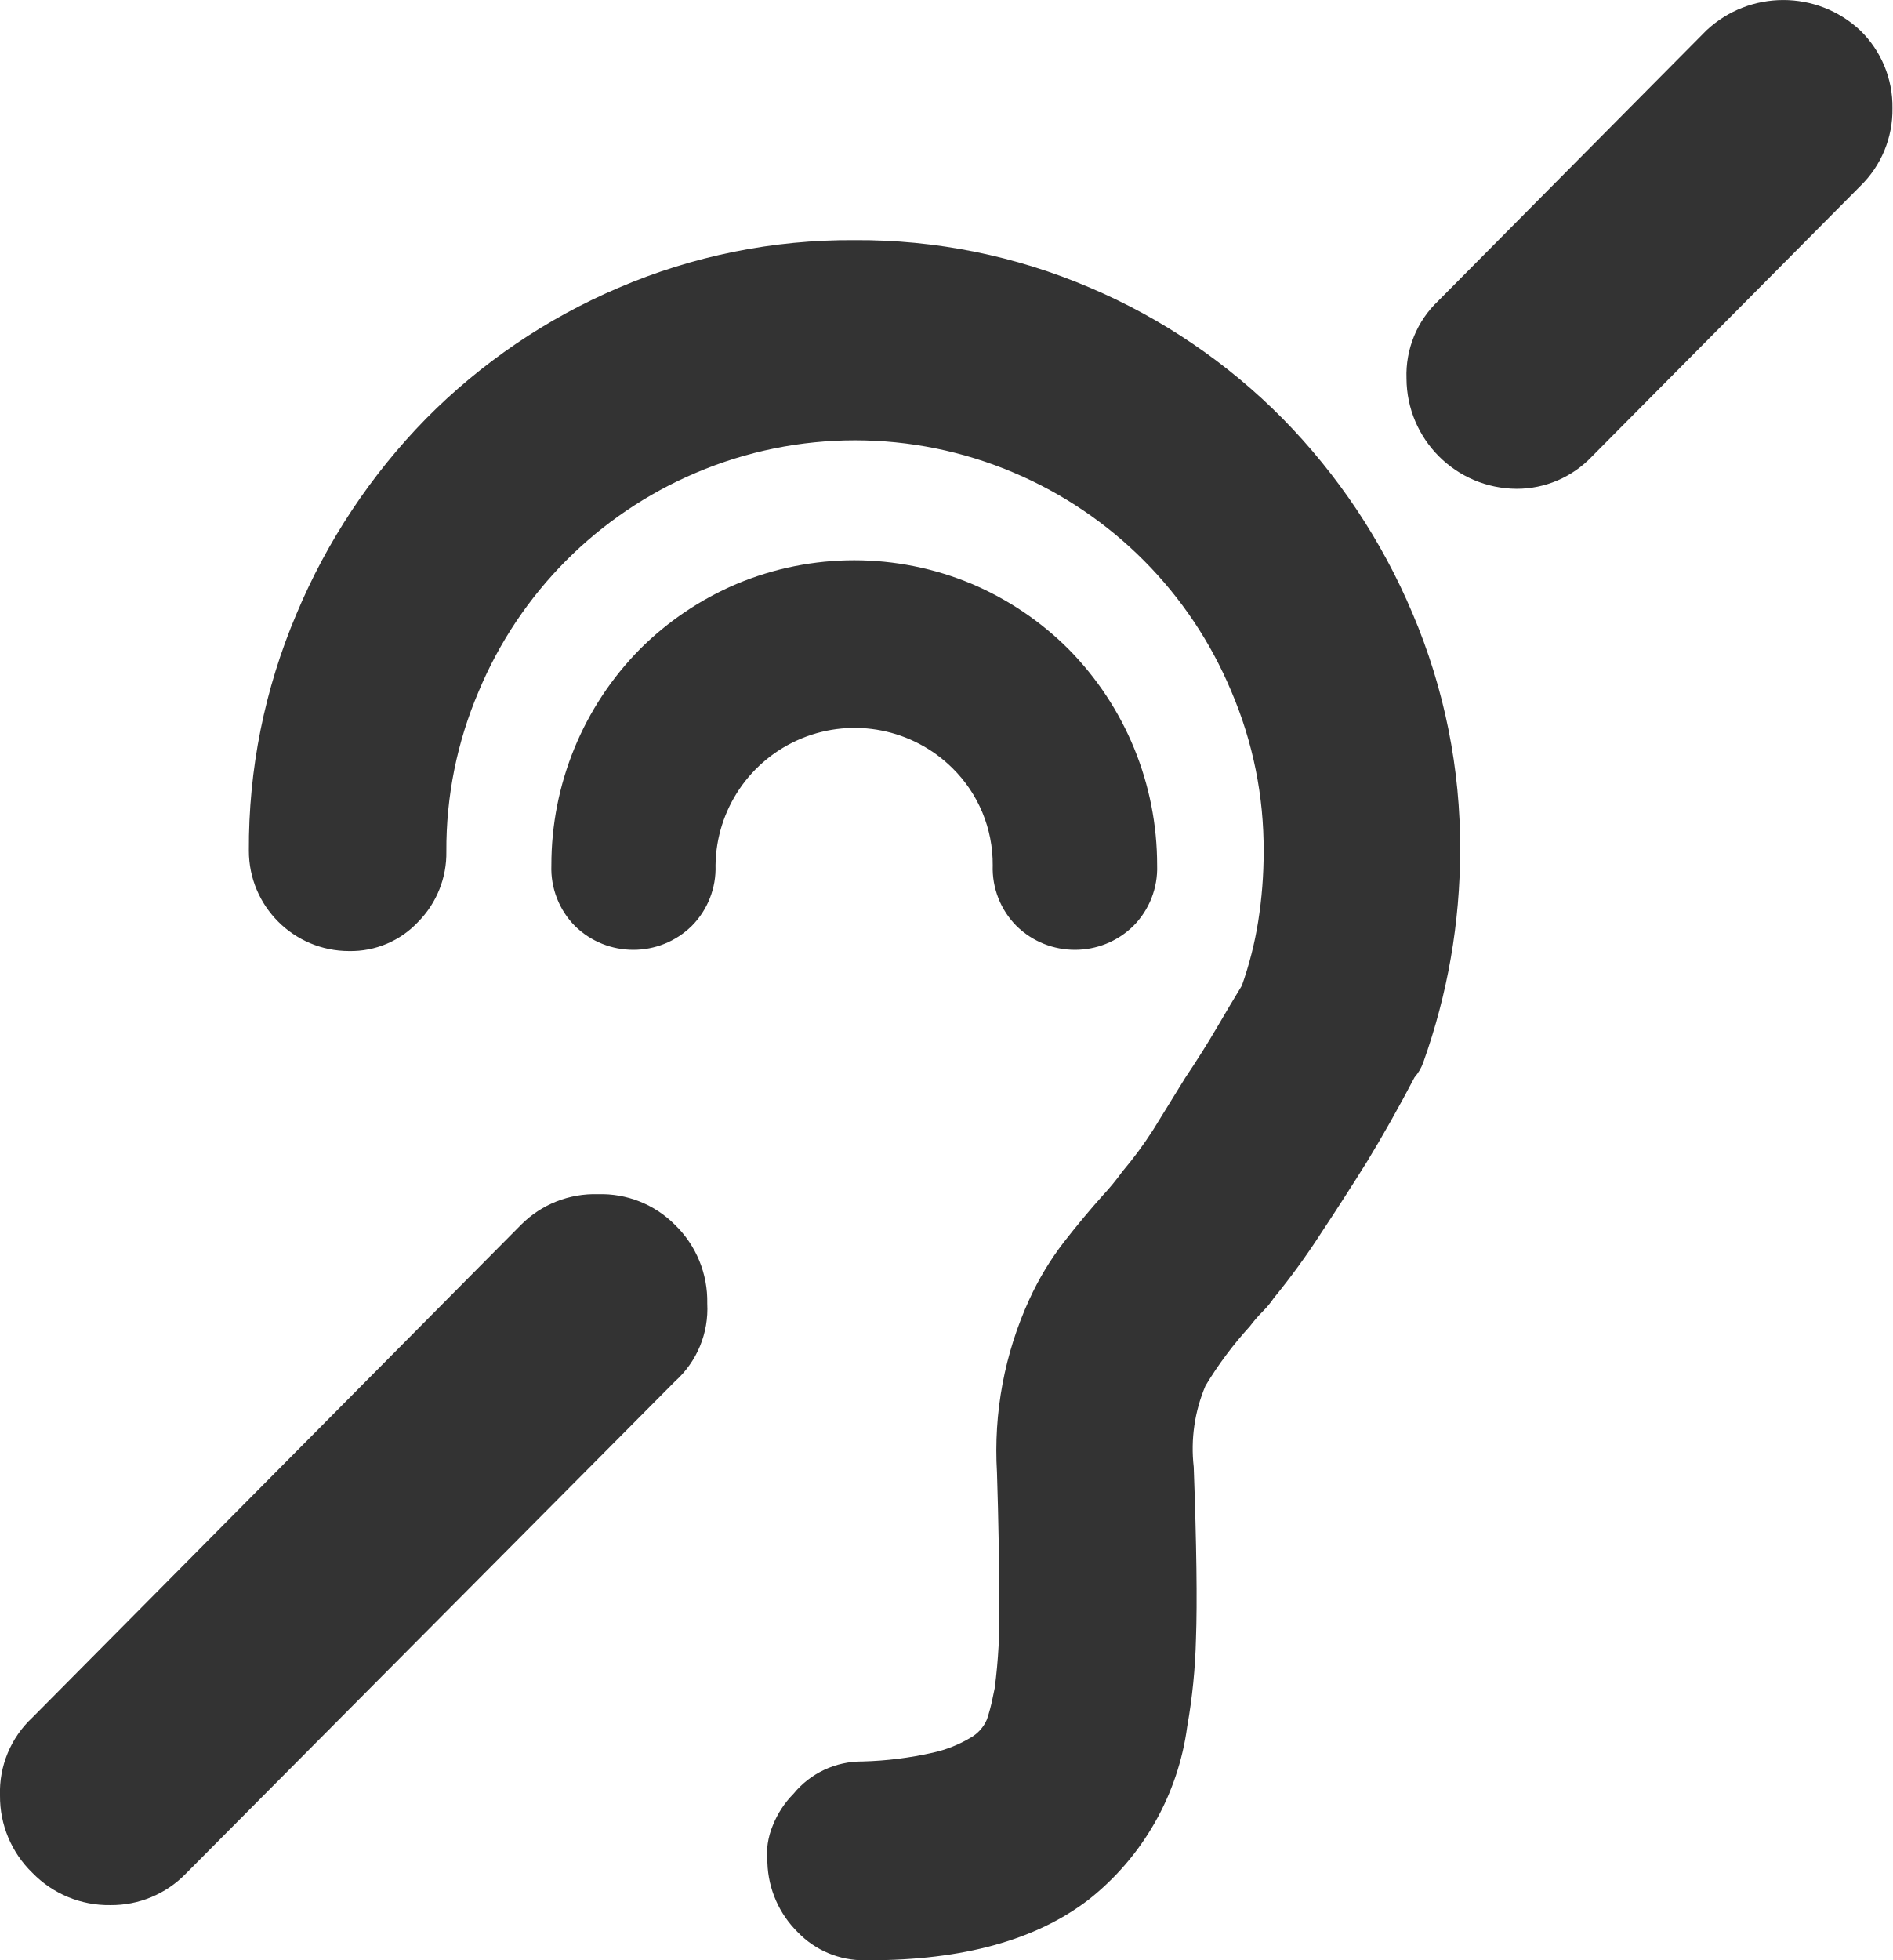
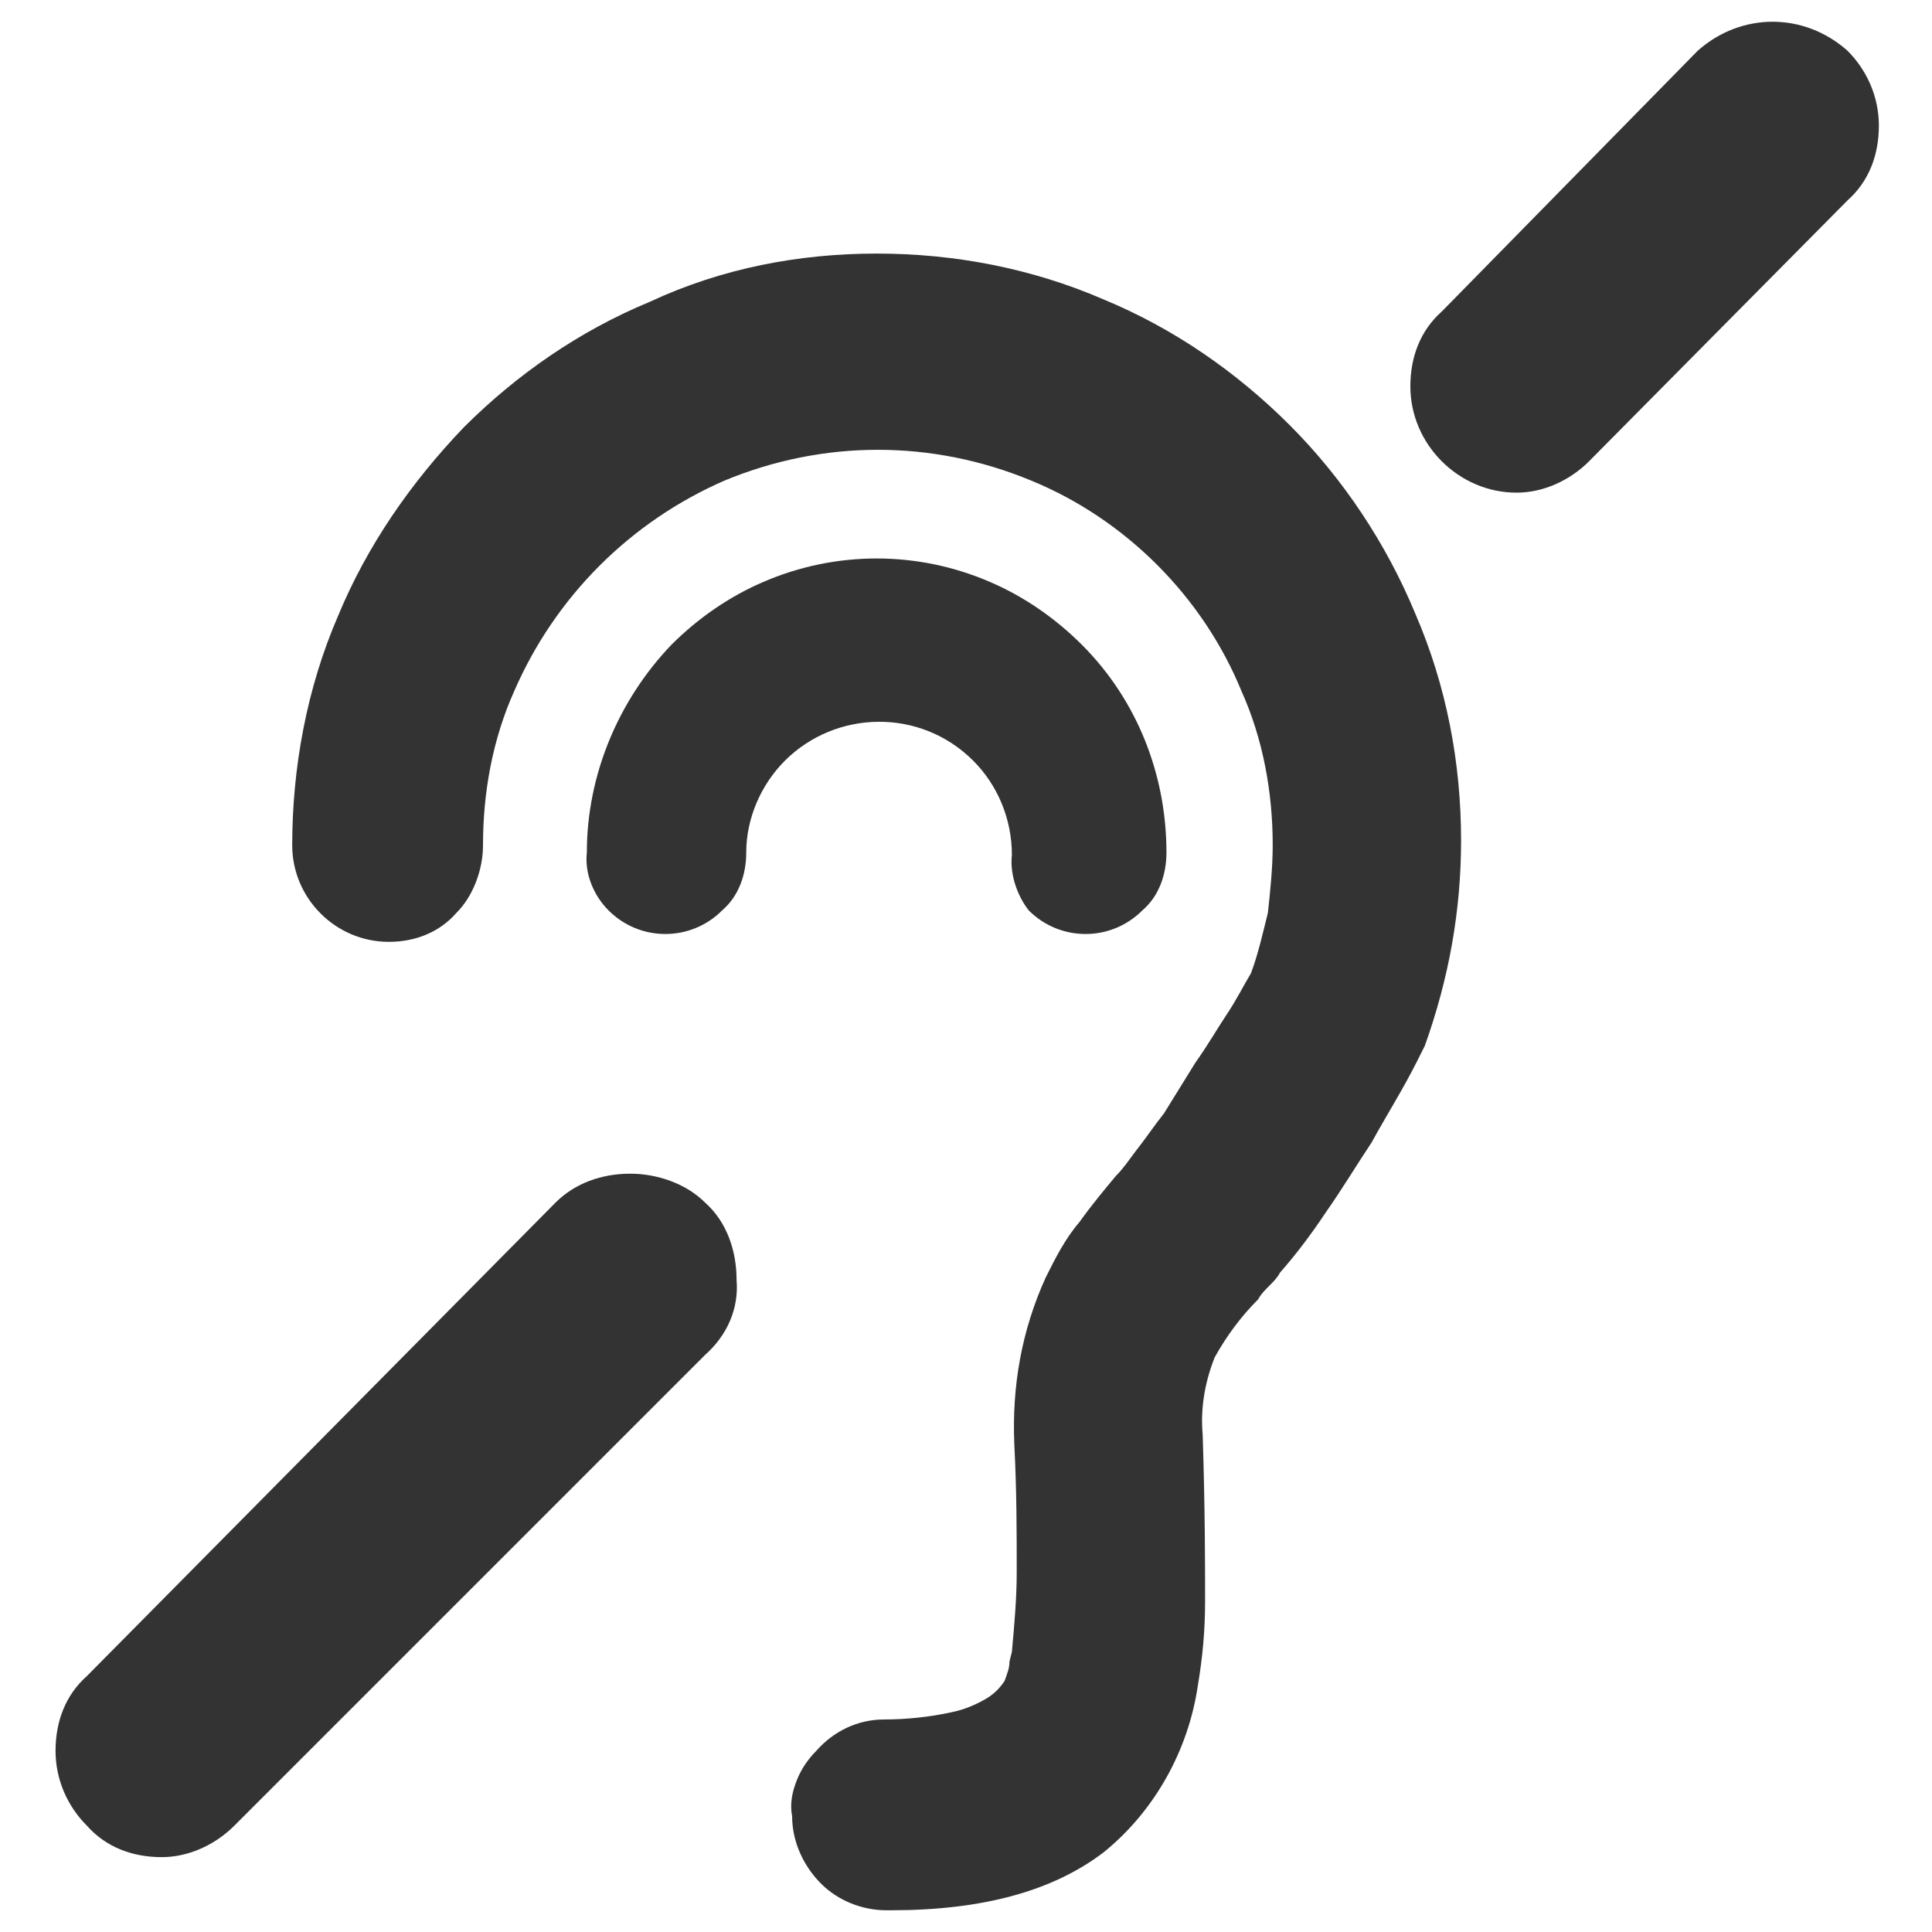
- <svg xmlns="http://www.w3.org/2000/svg" viewBox="0 0 75.52 78.19">
-   <defs>
-     <style>.cls-1{fill:#333;}</style>
-   </defs>
-   <g id="Camada_2" data-name="Camada 2">
-     <g id="Camada_1-2" data-name="Camada 1">
-       <path class="cls-1" d="M74.22,1.21a4.24,4.24,0,0,1,1.29,3.11,4.24,4.24,0,0,1-1.29,3.11L63.52,18.21a4.14,4.14,0,0,1-3,1.29,4.42,4.42,0,0,1-4.4-4.4A4.06,4.06,0,0,1,57.39,12L68.09,1.21a4.49,4.49,0,0,1,6.13,0ZM20.8,48.85a4.15,4.15,0,0,1,3.06-1.21,4.15,4.15,0,0,1,3.06,1.21A4.24,4.24,0,0,1,28.22,52a3.89,3.89,0,0,1-1.29,3.11L7.42,74.74A4.14,4.14,0,0,1,4.4,76a4.24,4.24,0,0,1-3.11-1.29A4.24,4.24,0,0,1,0,71.63a4.06,4.06,0,0,1,1.29-3.11L20.8,48.85ZM39.61,34.52A5.38,5.38,0,0,0,38,30.64a5.55,5.55,0,0,0-9.45,3.88,3.27,3.27,0,0,1-.95,2.42,3.33,3.33,0,0,1-4.66,0A3.27,3.27,0,0,1,22,34.52a12.25,12.25,0,0,1,3.54-8.63,12.22,12.22,0,0,1,3.84-2.59,12.13,12.13,0,0,1,9.41,0,12.22,12.22,0,0,1,3.84,2.59,12.25,12.25,0,0,1,3.54,8.63,3.27,3.27,0,0,1-.95,2.42,3.33,3.33,0,0,1-4.66,0A3.27,3.27,0,0,1,39.61,34.52ZM34.09,9.58a23.49,23.49,0,0,1,9.41,1.9,24.07,24.07,0,0,1,7.68,5.22,24.83,24.83,0,0,1,5.18,7.77,23.8,23.8,0,0,1,1.9,9.45,25.16,25.16,0,0,1-1.47,8.46,1.84,1.84,0,0,1-.35.6q-.95,1.81-1.9,3.37-.86,1.38-1.86,2.89a28.25,28.25,0,0,1-1.86,2.55,3.41,3.41,0,0,1-.43.52,5.63,5.63,0,0,0-.52.6,15.07,15.07,0,0,0-1.77,2.37,6.42,6.42,0,0,0-.47,3.24q.17,4.66.09,6.86a23.31,23.31,0,0,1-.35,3.5,10.59,10.59,0,0,1-3.93,6.9q-3.15,2.42-8.76,2.42h-.17a3.65,3.65,0,0,1-2.68-1.12,4.07,4.07,0,0,1-1.21-2.76,3,3,0,0,1,.22-1.51,3.78,3.78,0,0,1,.82-1.25,3.52,3.52,0,0,1,2.76-1.29,14.46,14.46,0,0,0,2.8-.35,5.1,5.1,0,0,0,1.51-.6,1.52,1.52,0,0,0,.65-.73,6.82,6.82,0,0,0,.22-.82l.09-.43A21.94,21.94,0,0,0,39.87,64q0-2.42-.09-5.26a14.48,14.48,0,0,1,1.29-6.9,11.76,11.76,0,0,1,1.38-2.29q.78-1,1.55-1.86a9.87,9.87,0,0,0,.78-.95A15.65,15.65,0,0,0,46,45.09L47.29,43Q48,41.94,48.55,41t1-1.68a14.36,14.36,0,0,0,.65-2.55,17.6,17.6,0,0,0,.22-2.8,16,16,0,0,0-1.29-6.39,16.29,16.29,0,0,0-8.67-8.72,16.19,16.19,0,0,0-12.69,0,16.29,16.29,0,0,0-8.67,8.72,16,16,0,0,0-1.29,6.39,3.9,3.9,0,0,1-1.12,2.8,3.68,3.68,0,0,1-2.76,1.17,4,4,0,0,1-4-4,23.8,23.8,0,0,1,1.9-9.45A24.82,24.82,0,0,1,17,16.7a24.07,24.07,0,0,1,7.68-5.22A23.49,23.49,0,0,1,34.09,9.58Z" />
+ <svg xmlns="http://www.w3.org/2000/svg" version="1.1" id="Camada_1" x="0px" y="0px" viewBox="0 0 80 80" style="enable-background:new 0 0 80 80;" xml:space="preserve">
+   <style type="text/css">
+ 	.st0{fill:#333333;}
+ </style>
+   <g id="Camada_2">
+     <g id="Camada_1-2">
+       <path class="st0" d="M76.5,2.1c0.8,0.8,1.3,1.9,1.3,3.1c0,1.2-0.4,2.3-1.3,3.1L65.8,19.1c-0.8,0.8-1.9,1.3-3,1.3    c-2.4,0-4.4-2-4.4-4.4c0-1.2,0.4-2.3,1.3-3.1L70.3,2.1C72.1,0.5,74.7,0.5,76.5,2.1z M23,49.8c0.8-0.8,1.9-1.2,3.1-1.2    c1.1,0,2.3,0.4,3.1,1.2c0.9,0.8,1.3,2,1.3,3.2c0.1,1.2-0.4,2.3-1.3,3.1L9.7,75.6c-0.8,0.8-1.9,1.3-3,1.3c-1.2,0-2.3-0.4-3.1-1.3    c-0.8-0.8-1.3-1.9-1.3-3.1c0-1.2,0.4-2.3,1.3-3.1L23,49.8z M41.9,35.4c0-1.5-0.6-2.9-1.6-3.9c-2.2-2.2-5.7-2.1-7.8,0    c-1,1-1.6,2.4-1.6,3.8c0,0.9-0.3,1.8-1,2.4c-1.3,1.3-3.4,1.3-4.7,0c-0.6-0.6-1-1.5-0.9-2.4c0-3.2,1.3-6.3,3.5-8.6    c1.1-1.1,2.4-2,3.8-2.6c3-1.3,6.4-1.3,9.4,0c1.4,0.6,2.7,1.5,3.8,2.6c2.3,2.3,3.5,5.4,3.5,8.6c0,0.9-0.3,1.8-1,2.4    c-1.3,1.3-3.4,1.3-4.7,0C42.2,37.2,41.8,36.3,41.9,35.4z M36.3,10.5c3.2,0,6.4,0.6,9.4,1.9c2.9,1.2,5.5,3,7.7,5.2    c2.2,2.2,4,4.9,5.2,7.8c1.3,3,1.9,6.2,1.9,9.4c0,2.9-0.5,5.7-1.5,8.5c-0.1,0.2-0.2,0.4-0.3,0.6c-0.6,1.2-1.3,2.3-1.9,3.4    c-0.6,0.9-1.2,1.9-1.9,2.9c-0.6,0.9-1.2,1.7-1.9,2.5c-0.1,0.2-0.3,0.4-0.4,0.5c-0.2,0.2-0.4,0.4-0.5,0.6c-0.7,0.7-1.3,1.5-1.8,2.4    c-0.4,1-0.6,2.1-0.5,3.2c0.1,3.1,0.1,5.4,0.1,6.9c0,1.2-0.1,2.3-0.3,3.5c-0.4,2.7-1.8,5.2-3.9,6.9c-2.1,1.6-5,2.4-8.8,2.4h-0.2    c-1,0-2-0.4-2.7-1.1c-0.7-0.7-1.2-1.7-1.2-2.8c-0.1-0.5,0-1,0.2-1.5c0.2-0.5,0.5-0.9,0.8-1.2c0.7-0.8,1.7-1.3,2.8-1.3    c0.9,0,1.9-0.1,2.8-0.3c0.5-0.1,1-0.3,1.5-0.6c0.3-0.2,0.5-0.4,0.7-0.7c0.1-0.3,0.2-0.5,0.2-0.8l0.1-0.4c0.1-1.1,0.2-2.2,0.2-3.3    c0-1.6,0-3.4-0.1-5.3c-0.1-2.4,0.3-4.7,1.3-6.9c0.4-0.8,0.8-1.6,1.4-2.3c0.5-0.7,1-1.3,1.5-1.9c0.3-0.3,0.5-0.6,0.8-1    c0.4-0.5,0.8-1.1,1.2-1.6l1.3-2.1c0.5-0.7,0.9-1.4,1.3-2c0.4-0.6,0.7-1.2,1-1.7c0.3-0.8,0.5-1.7,0.7-2.5c0.1-0.9,0.2-1.9,0.2-2.8    c0-2.2-0.4-4.4-1.3-6.4c-1.6-3.9-4.8-7.1-8.7-8.7c-4.1-1.7-8.6-1.7-12.7,0c-3.9,1.7-7,4.8-8.7,8.7c-0.9,2-1.3,4.2-1.3,6.4    c0,1-0.4,2.1-1.1,2.8c-0.7,0.8-1.7,1.2-2.8,1.2c-2.2,0-4-1.8-4-4c0-3.2,0.6-6.5,1.9-9.5c1.2-2.9,3-5.5,5.2-7.8    c2.2-2.2,4.8-4,7.7-5.2C29.9,11.1,33.1,10.5,36.3,10.5z" />
    </g>
  </g>
</svg>
